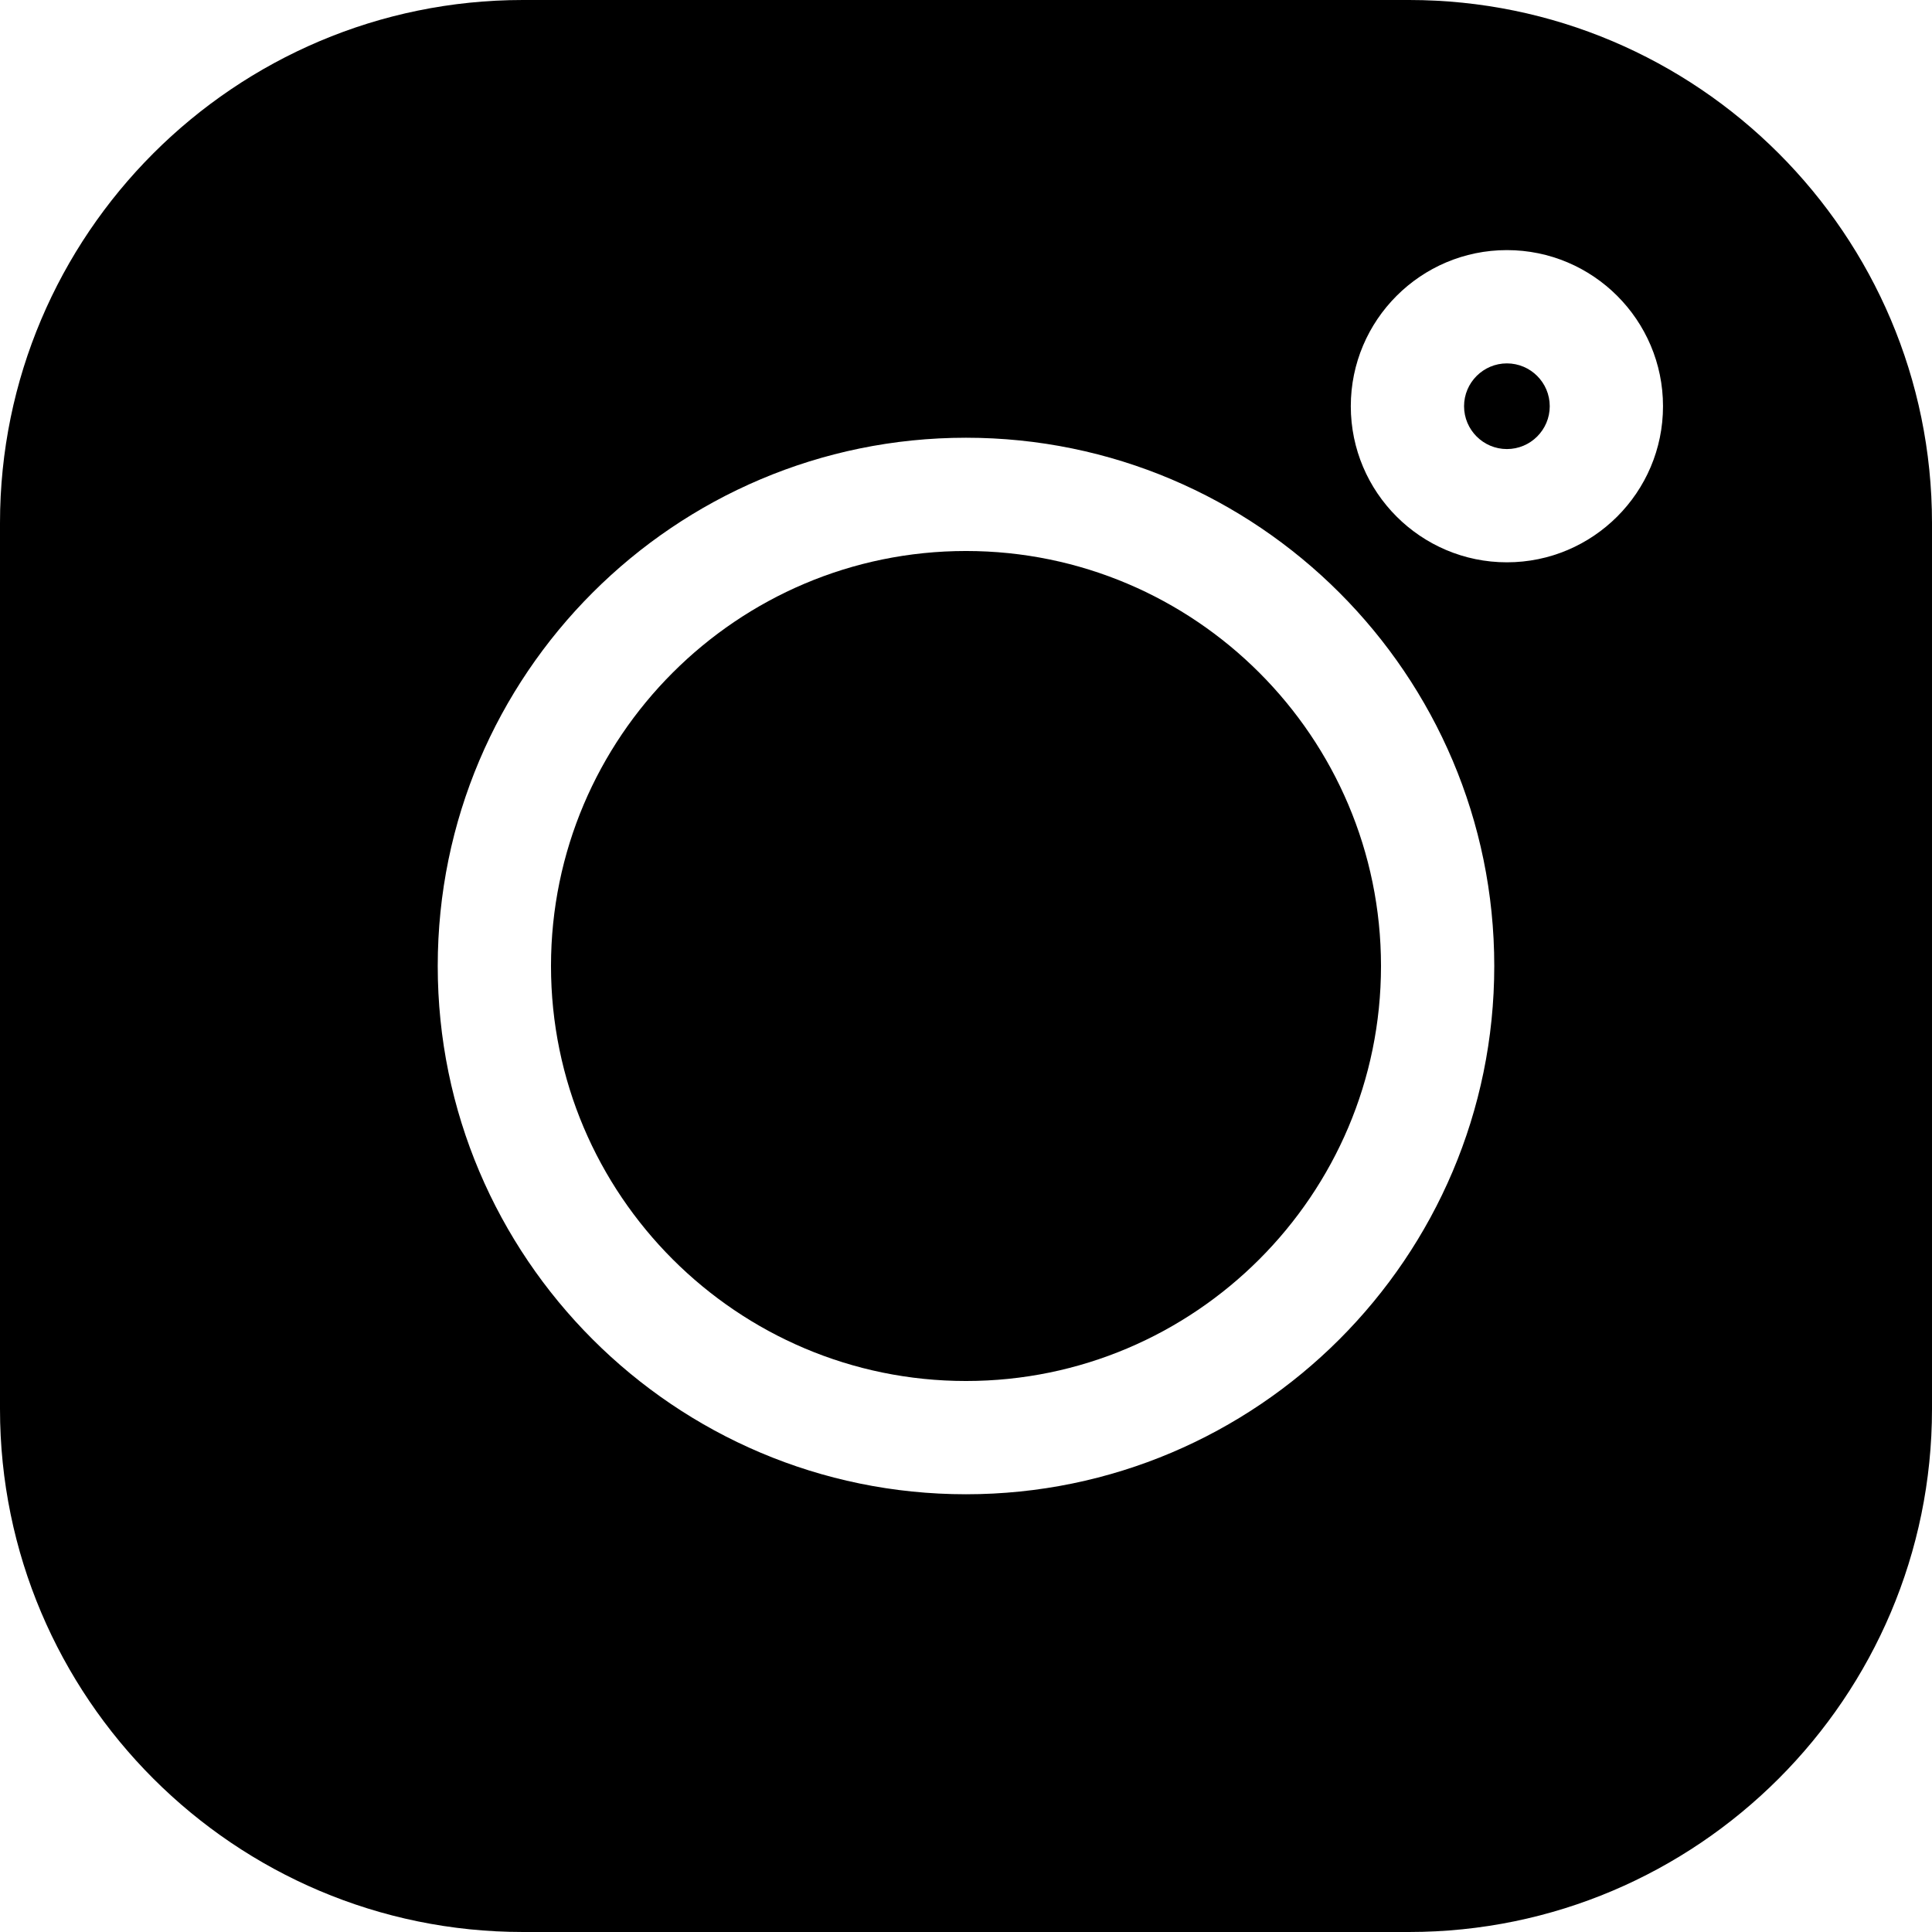
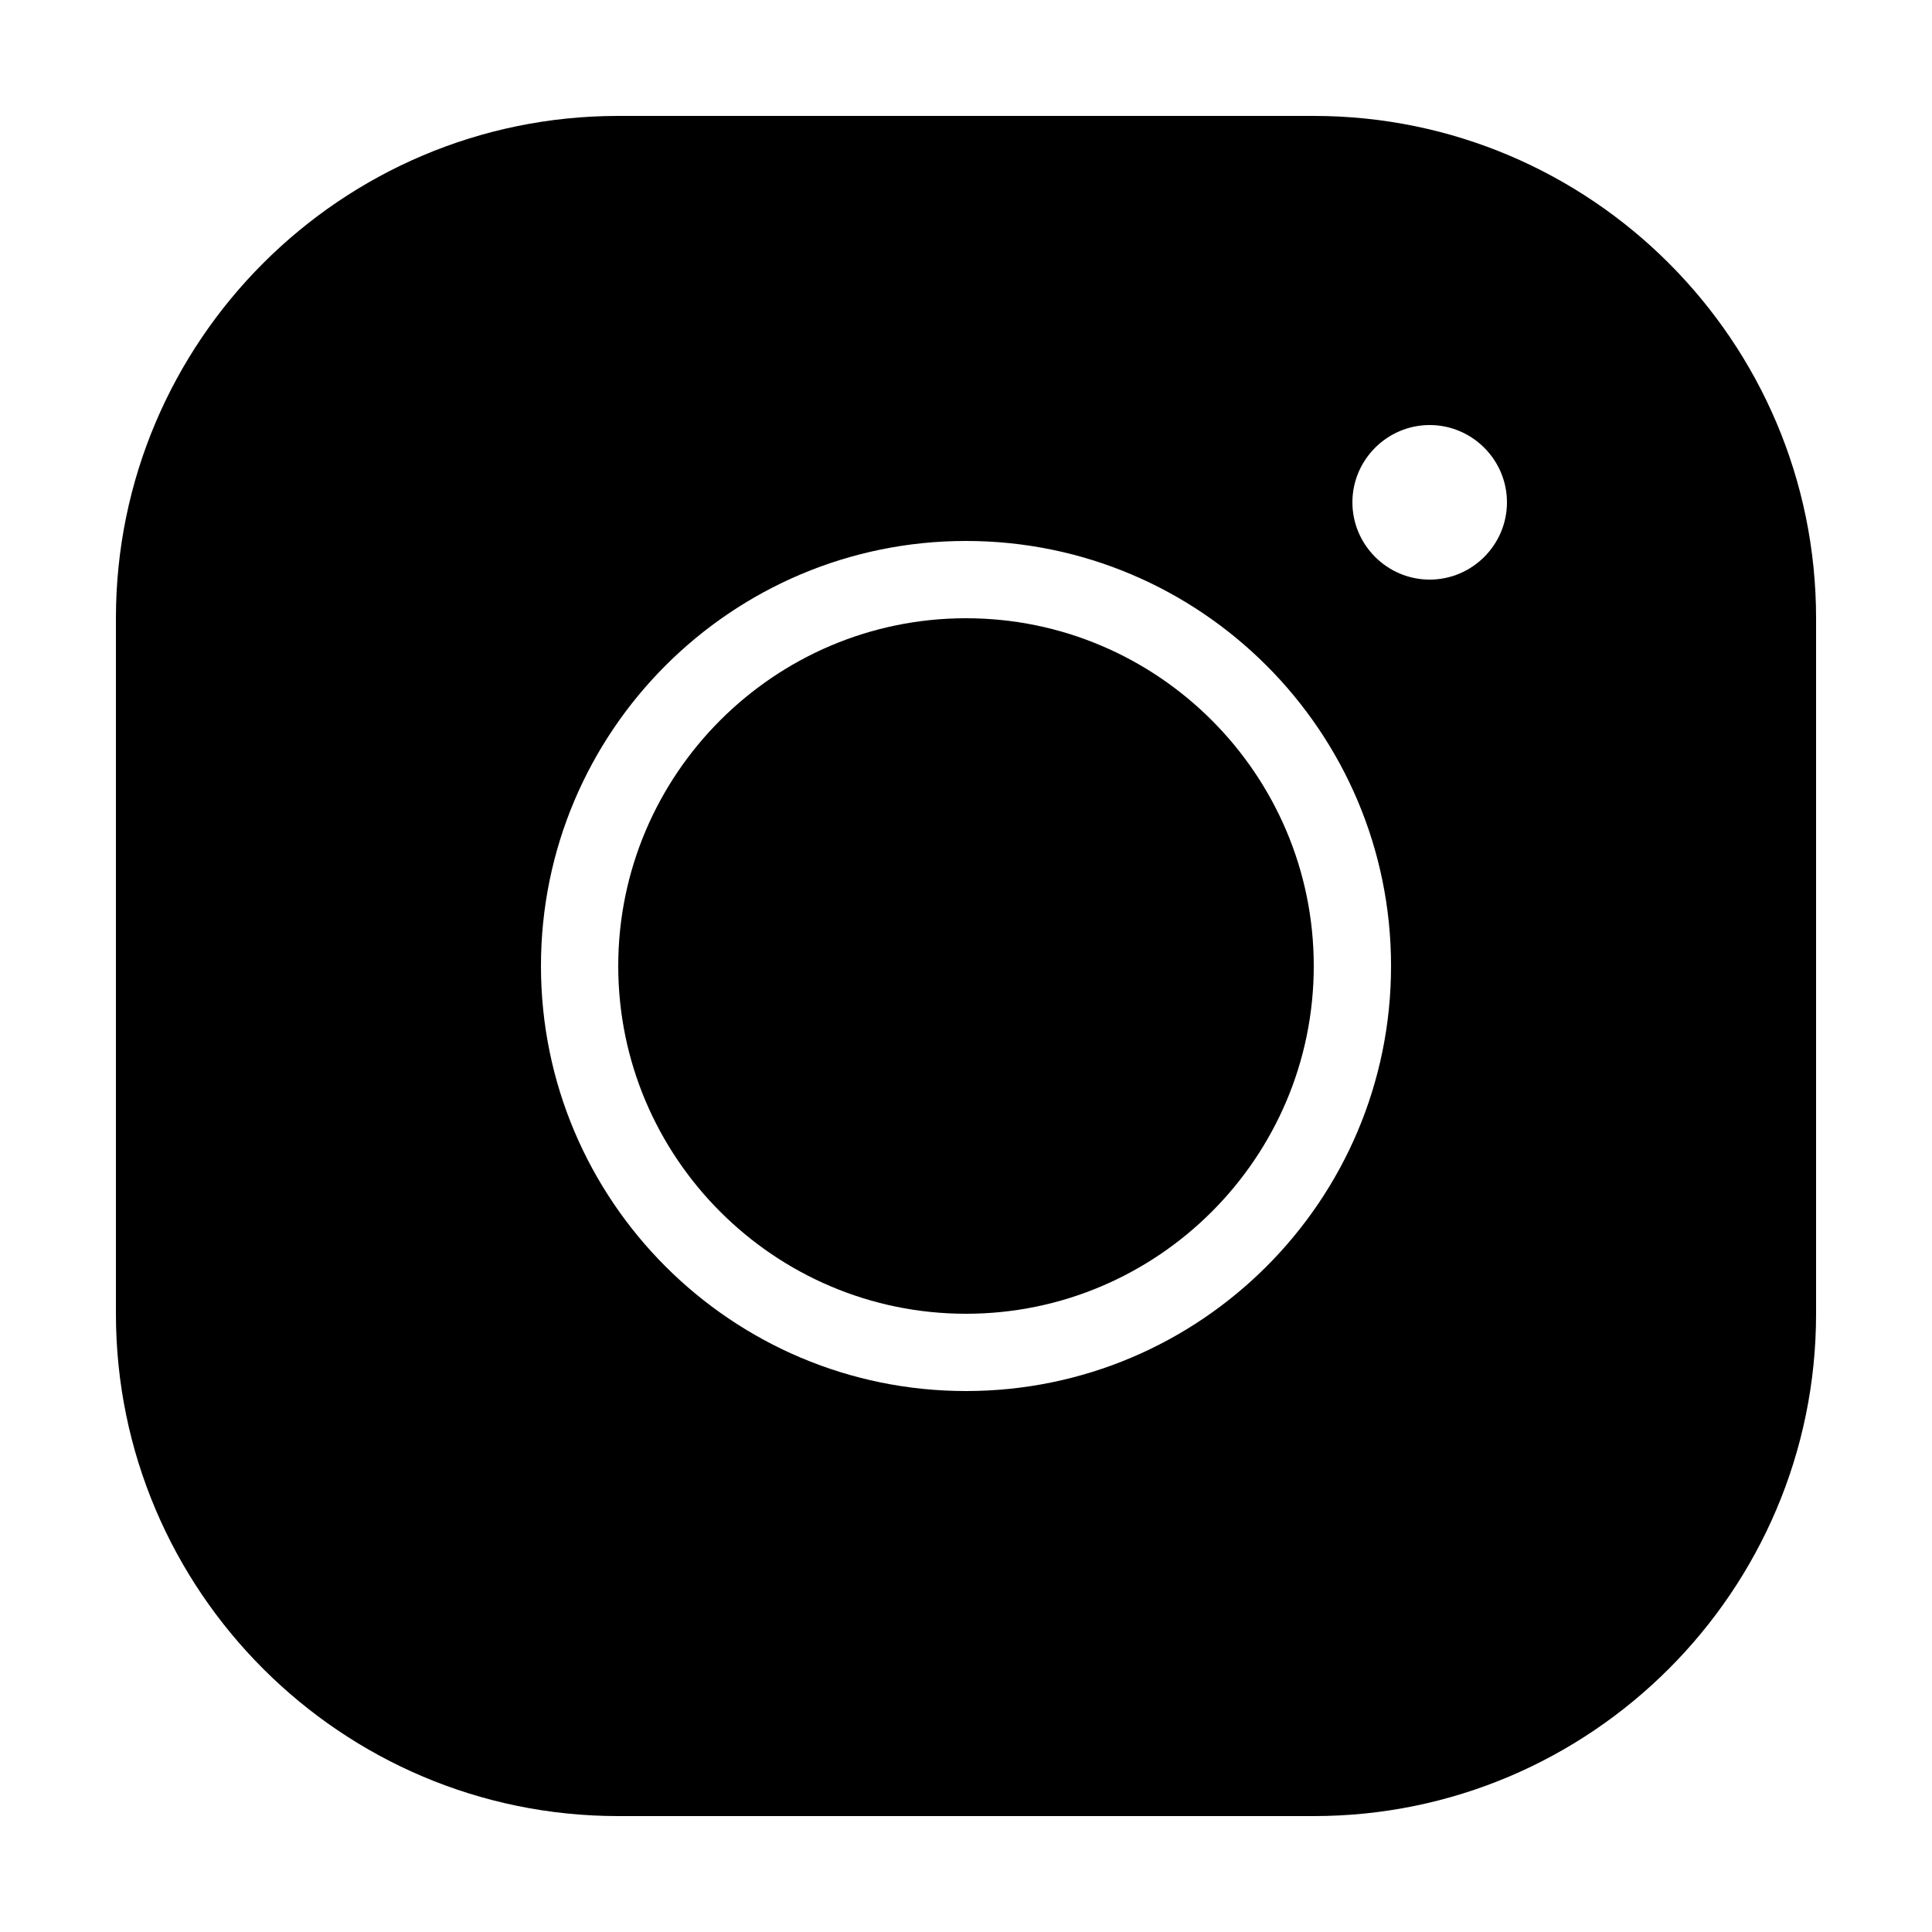
- <svg xmlns="http://www.w3.org/2000/svg" viewBox="0 0 512.001 512.001">
-   <path d="m373.406 0h-234.812c-76.422 0-138.594 62.172-138.594 138.594v234.816c0 76.418 62.172 138.59 138.594 138.59h234.816c76.418 0 138.59-62.172 138.59-138.59v-234.816c0-76.422-62.172-138.594-138.594-138.594zm-117.406 395.996c-77.195 0-139.996-62.801-139.996-139.996s62.801-139.996 139.996-139.996 139.996 62.801 139.996 139.996-62.801 139.996-139.996 139.996zm143.344-246.977c-22.812 0-41.367-18.555-41.367-41.367s18.555-41.371 41.367-41.371 41.371 18.559 41.371 41.371-18.559 41.367-41.371 41.367zm0 0" />
-   <path d="m256 146.02c-60.641 0-109.98 49.336-109.98 109.98 0 60.641 49.34 109.98 109.98 109.98 60.645 0 109.98-49.34 109.98-109.98 0-60.645-49.336-109.98-109.98-109.98zm0 0" />
-   <path d="m399.344 96.301c-6.258 0-11.352 5.094-11.352 11.352 0 6.258 5.094 11.352 11.352 11.352 6.262 0 11.355-5.09 11.355-11.352 0-6.262-5.094-11.352-11.355-11.352zm0 0" />
+ <svg xmlns="http://www.w3.org/2000/svg" fill="#000000" viewBox="0 0 50 50" width="50px" height="50px">
+   <path d="M 16 3 C 8.83 3 3 8.83 3 16 L 3 34 C 3 41.17 8.83 47 16 47 L 34 47 C 41.17 47 47 41.17 47 34 L 47 16 C 47 8.83 41.17 3 34 3 L 16 3 z M 37 11 C 38.1 11 39 11.9 39 13 C 39 14.1 38.1 15 37 15 C 35.9 15 35 14.1 35 13 C 35 11.9 35.9 11 37 11 z M 25 14 C 31.07 14 36 18.93 36 25 C 36 31.07 31.07 36 25 36 C 18.93 36 14 31.07 14 25 C 14 18.93 18.93 14 25 14 z M 25 16 C 20.04 16 16 20.04 16 25 C 16 29.96 20.04 34 25 34 C 29.96 34 34 29.96 34 25 C 34 20.04 29.96 16 25 16 z" />
</svg>
